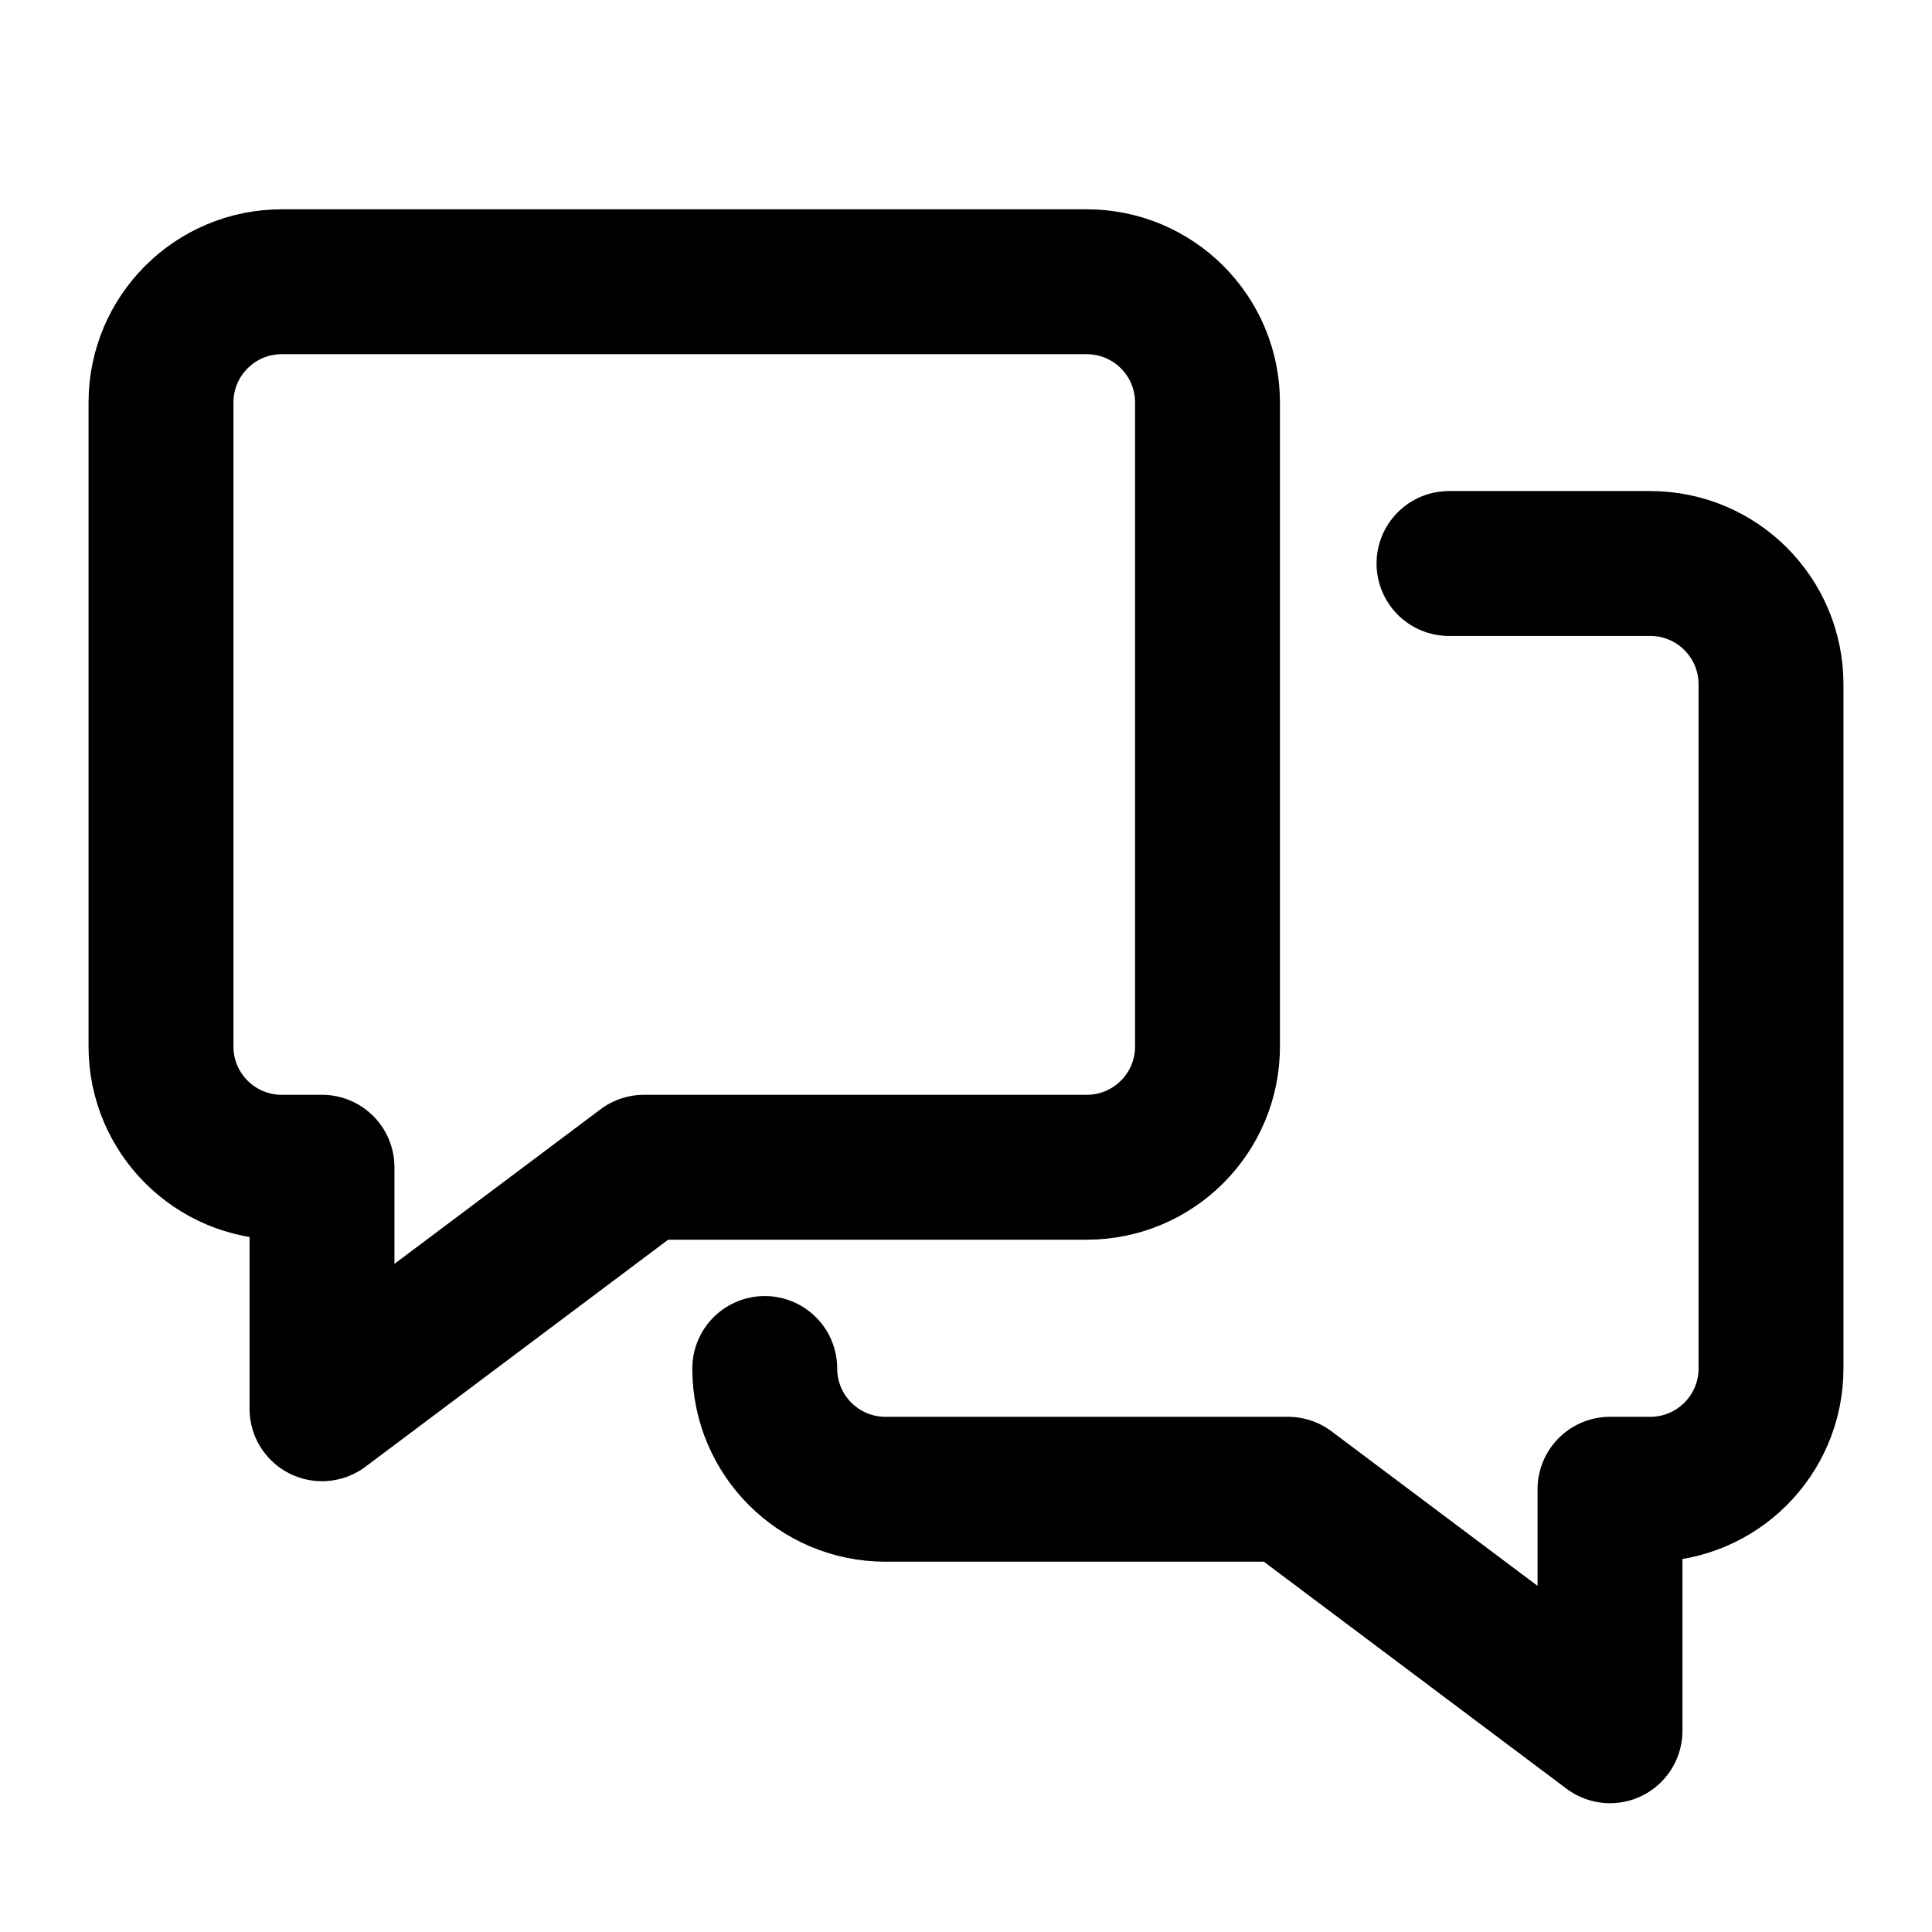
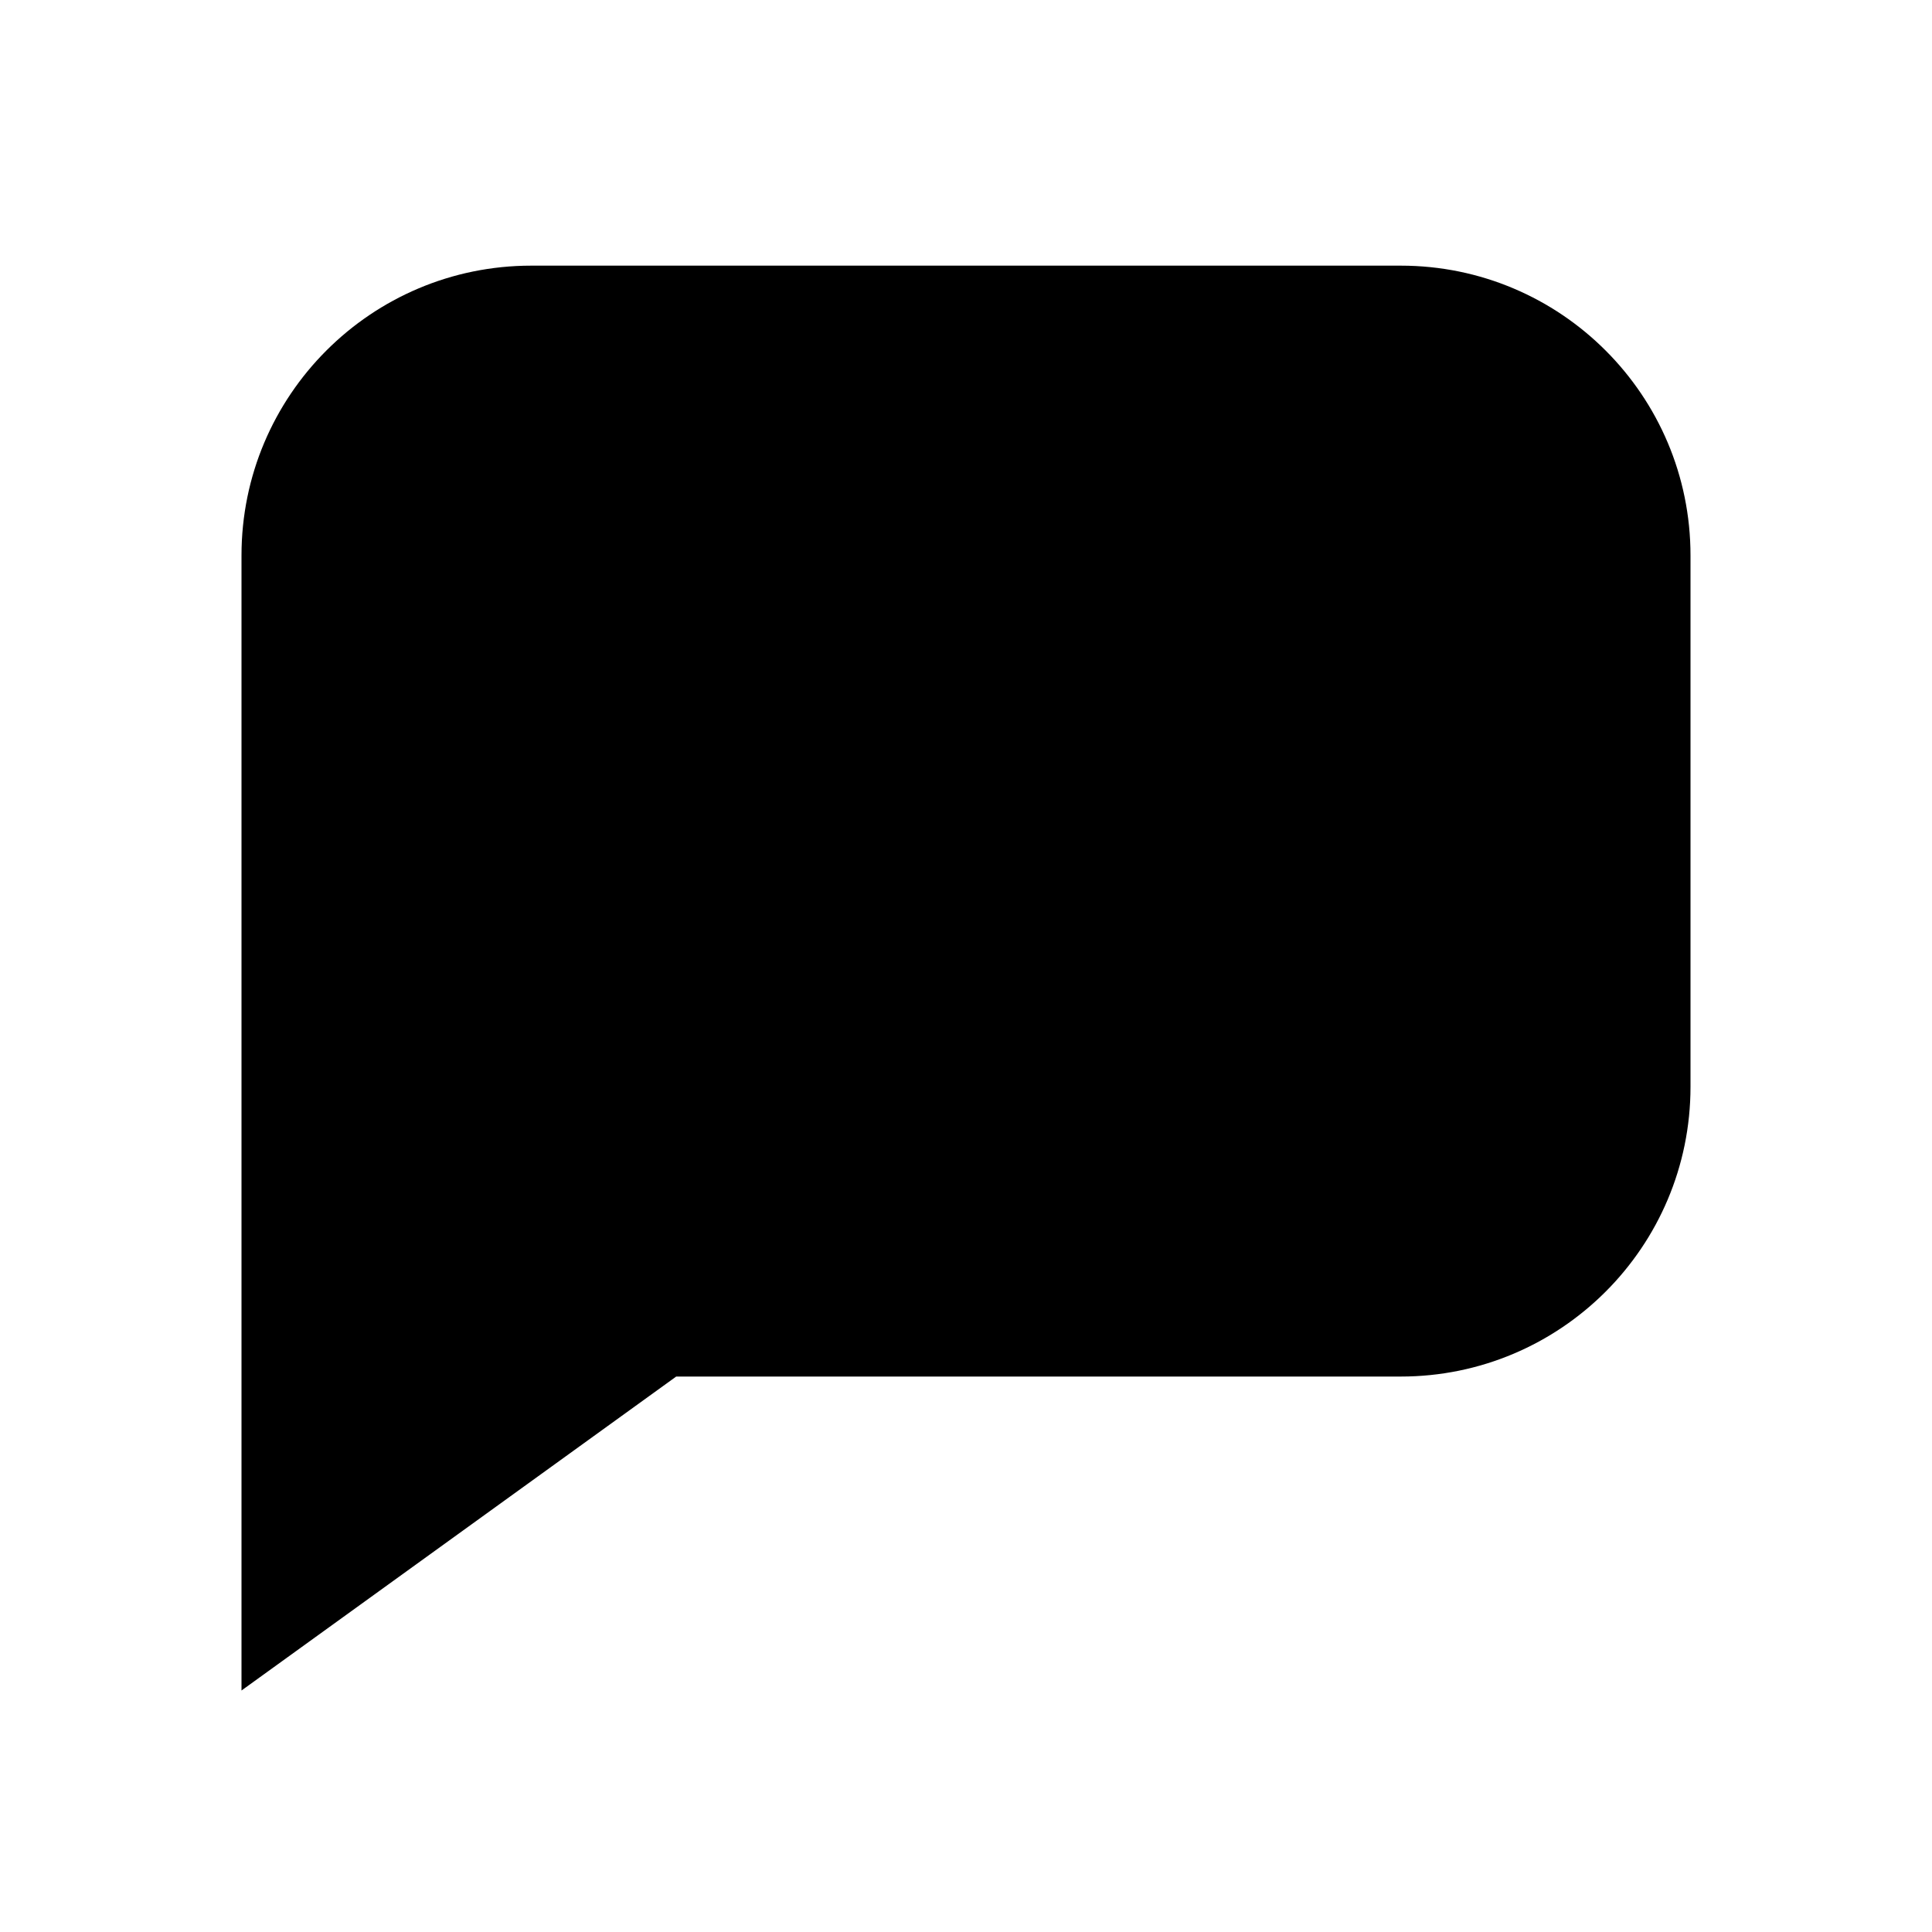
- <svg xmlns="http://www.w3.org/2000/svg" width="24" height="24" viewBox="0 0 24 24" fill="none" stroke="#000" stroke-width="1.8" stroke-linecap="round" stroke-linejoin="round">
-   <path d="M13.5 14.5H8l-4 3v-3H3.5A1.5 1.5 0 0 1 2 13V5A1.5 1.5 0 0 1 3.5 3.5h10A1.5 1.5 0 0 1 15 5v8a1.5 1.5 0 0 1-1.5 1.5Z" />
-   <path d="M18 7h2.5A1.5 1.5 0 0 1 22 8.5V17a1.5 1.5 0 0 1-1.5 1.5H20v3l-4-3h-5A1.5 1.5 0 0 1 9.5 17" />
+ <svg xmlns="http://www.w3.org/2000/svg" width="24" height="24" viewBox="0 0 24 24" fill="#000" stroke="none">
+   <g transform="translate(12 12) scale(1.2) translate(-12 -12)">
+     <path d="M19.5 13.25a3 3 0 0 1-3 3H9l-4.5 3.25V7.75a3 3 0 0 1 3-3h9a3 3 0 0 1 3 3Z" />
+   </g>
</svg>
